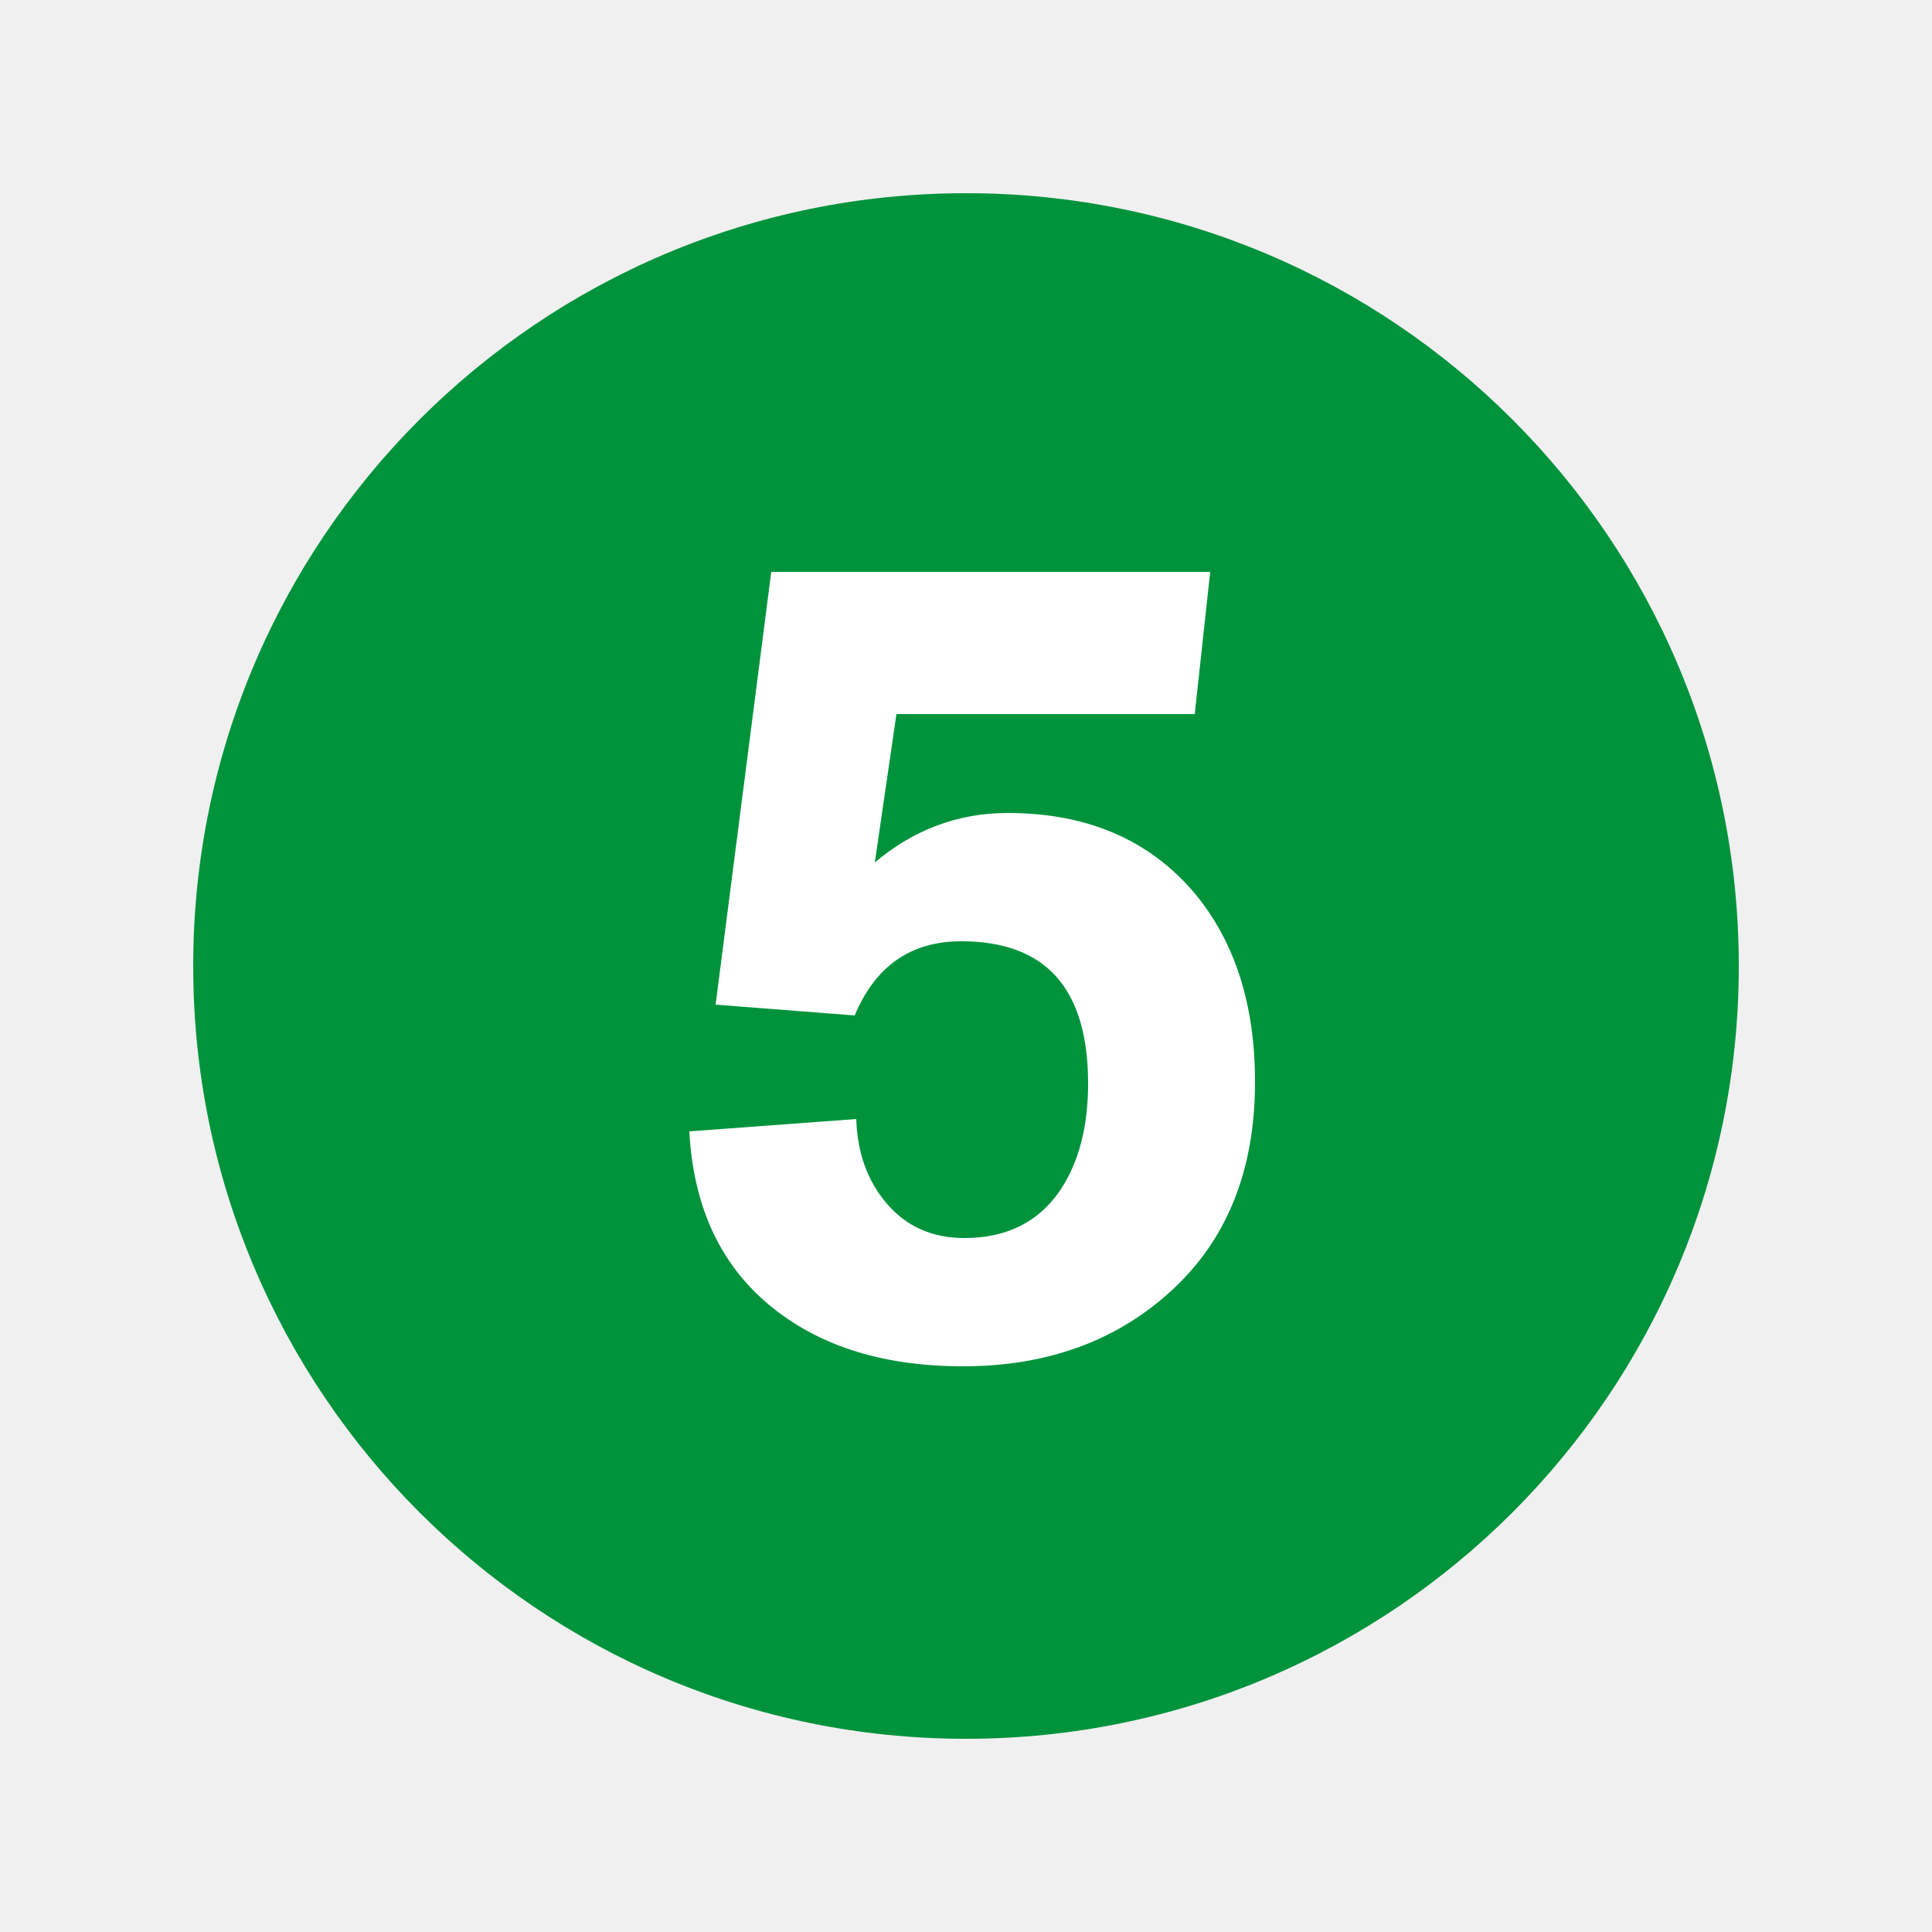
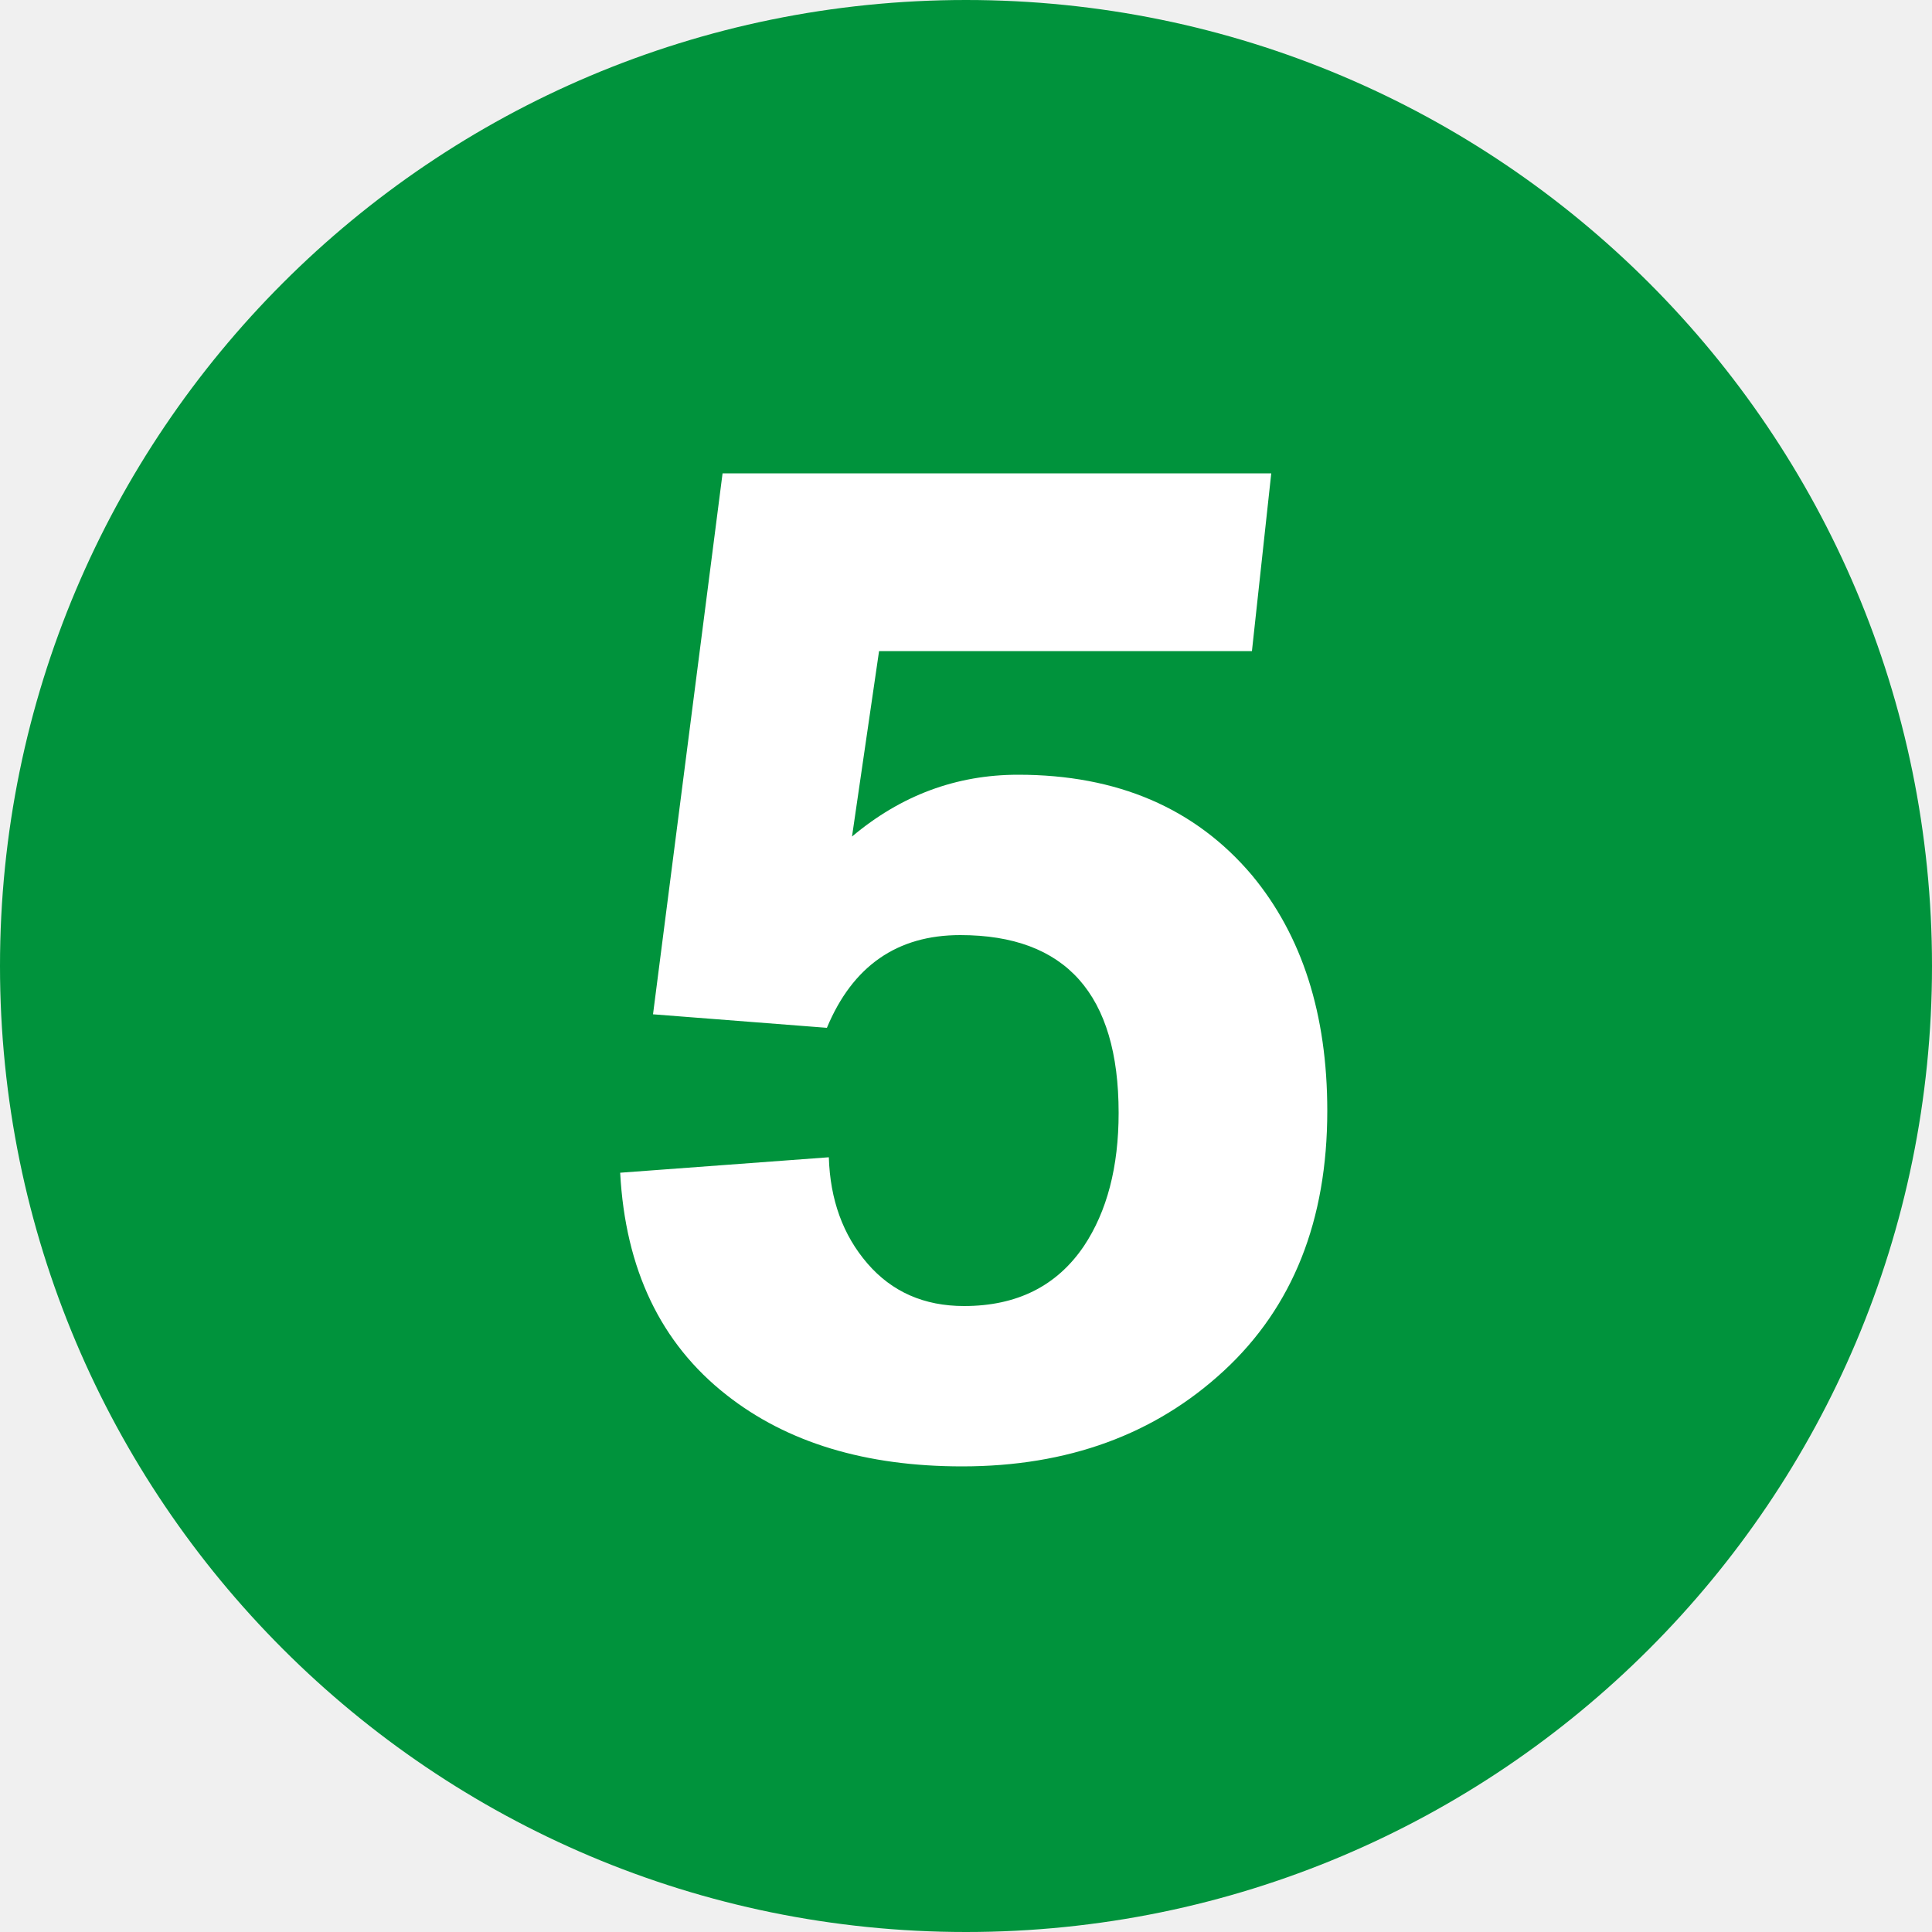
- <svg xmlns="http://www.w3.org/2000/svg" width="250px" height="250px" viewBox="0 0 125 125">
+ <svg xmlns="http://www.w3.org/2000/svg" width="250px" height="250px" viewBox="12.5 12.5 100 100">
  <circle cx="62.5" cy="62.5" r="50" fill="#00933C" />
  <path d="M81.2,70c0-5-1.3-9.067-3.9-12.2c-2.933-3.467-6.967-5.2-12.1-5.2c-3.2,0-6.067,1.067-8.6,3.2l1.4-9.6h19.3l1-9.2H49.9l-3.6,28l9,0.7c1.333-3.2,3.633-4.8,6.9-4.8c5.467,0,8.2,3.067,8.2,9.2c0,2.8-0.6,5.1-1.8,6.9c-1.4,2.067-3.467,3.1-6.2,3.1c-2.067,0-3.733-0.733-5-2.2c-1.267-1.467-1.933-3.3-2-5.5l-10.8,0.8c0.267,5,2.1,8.833,5.5,11.5c3.133,2.467,7.2,3.7,12.2,3.7c5.467,0,9.983-1.65,13.55-4.95C79.417,80.15,81.2,75.667,81.2,70z" fill="#FFF" />
</svg>
